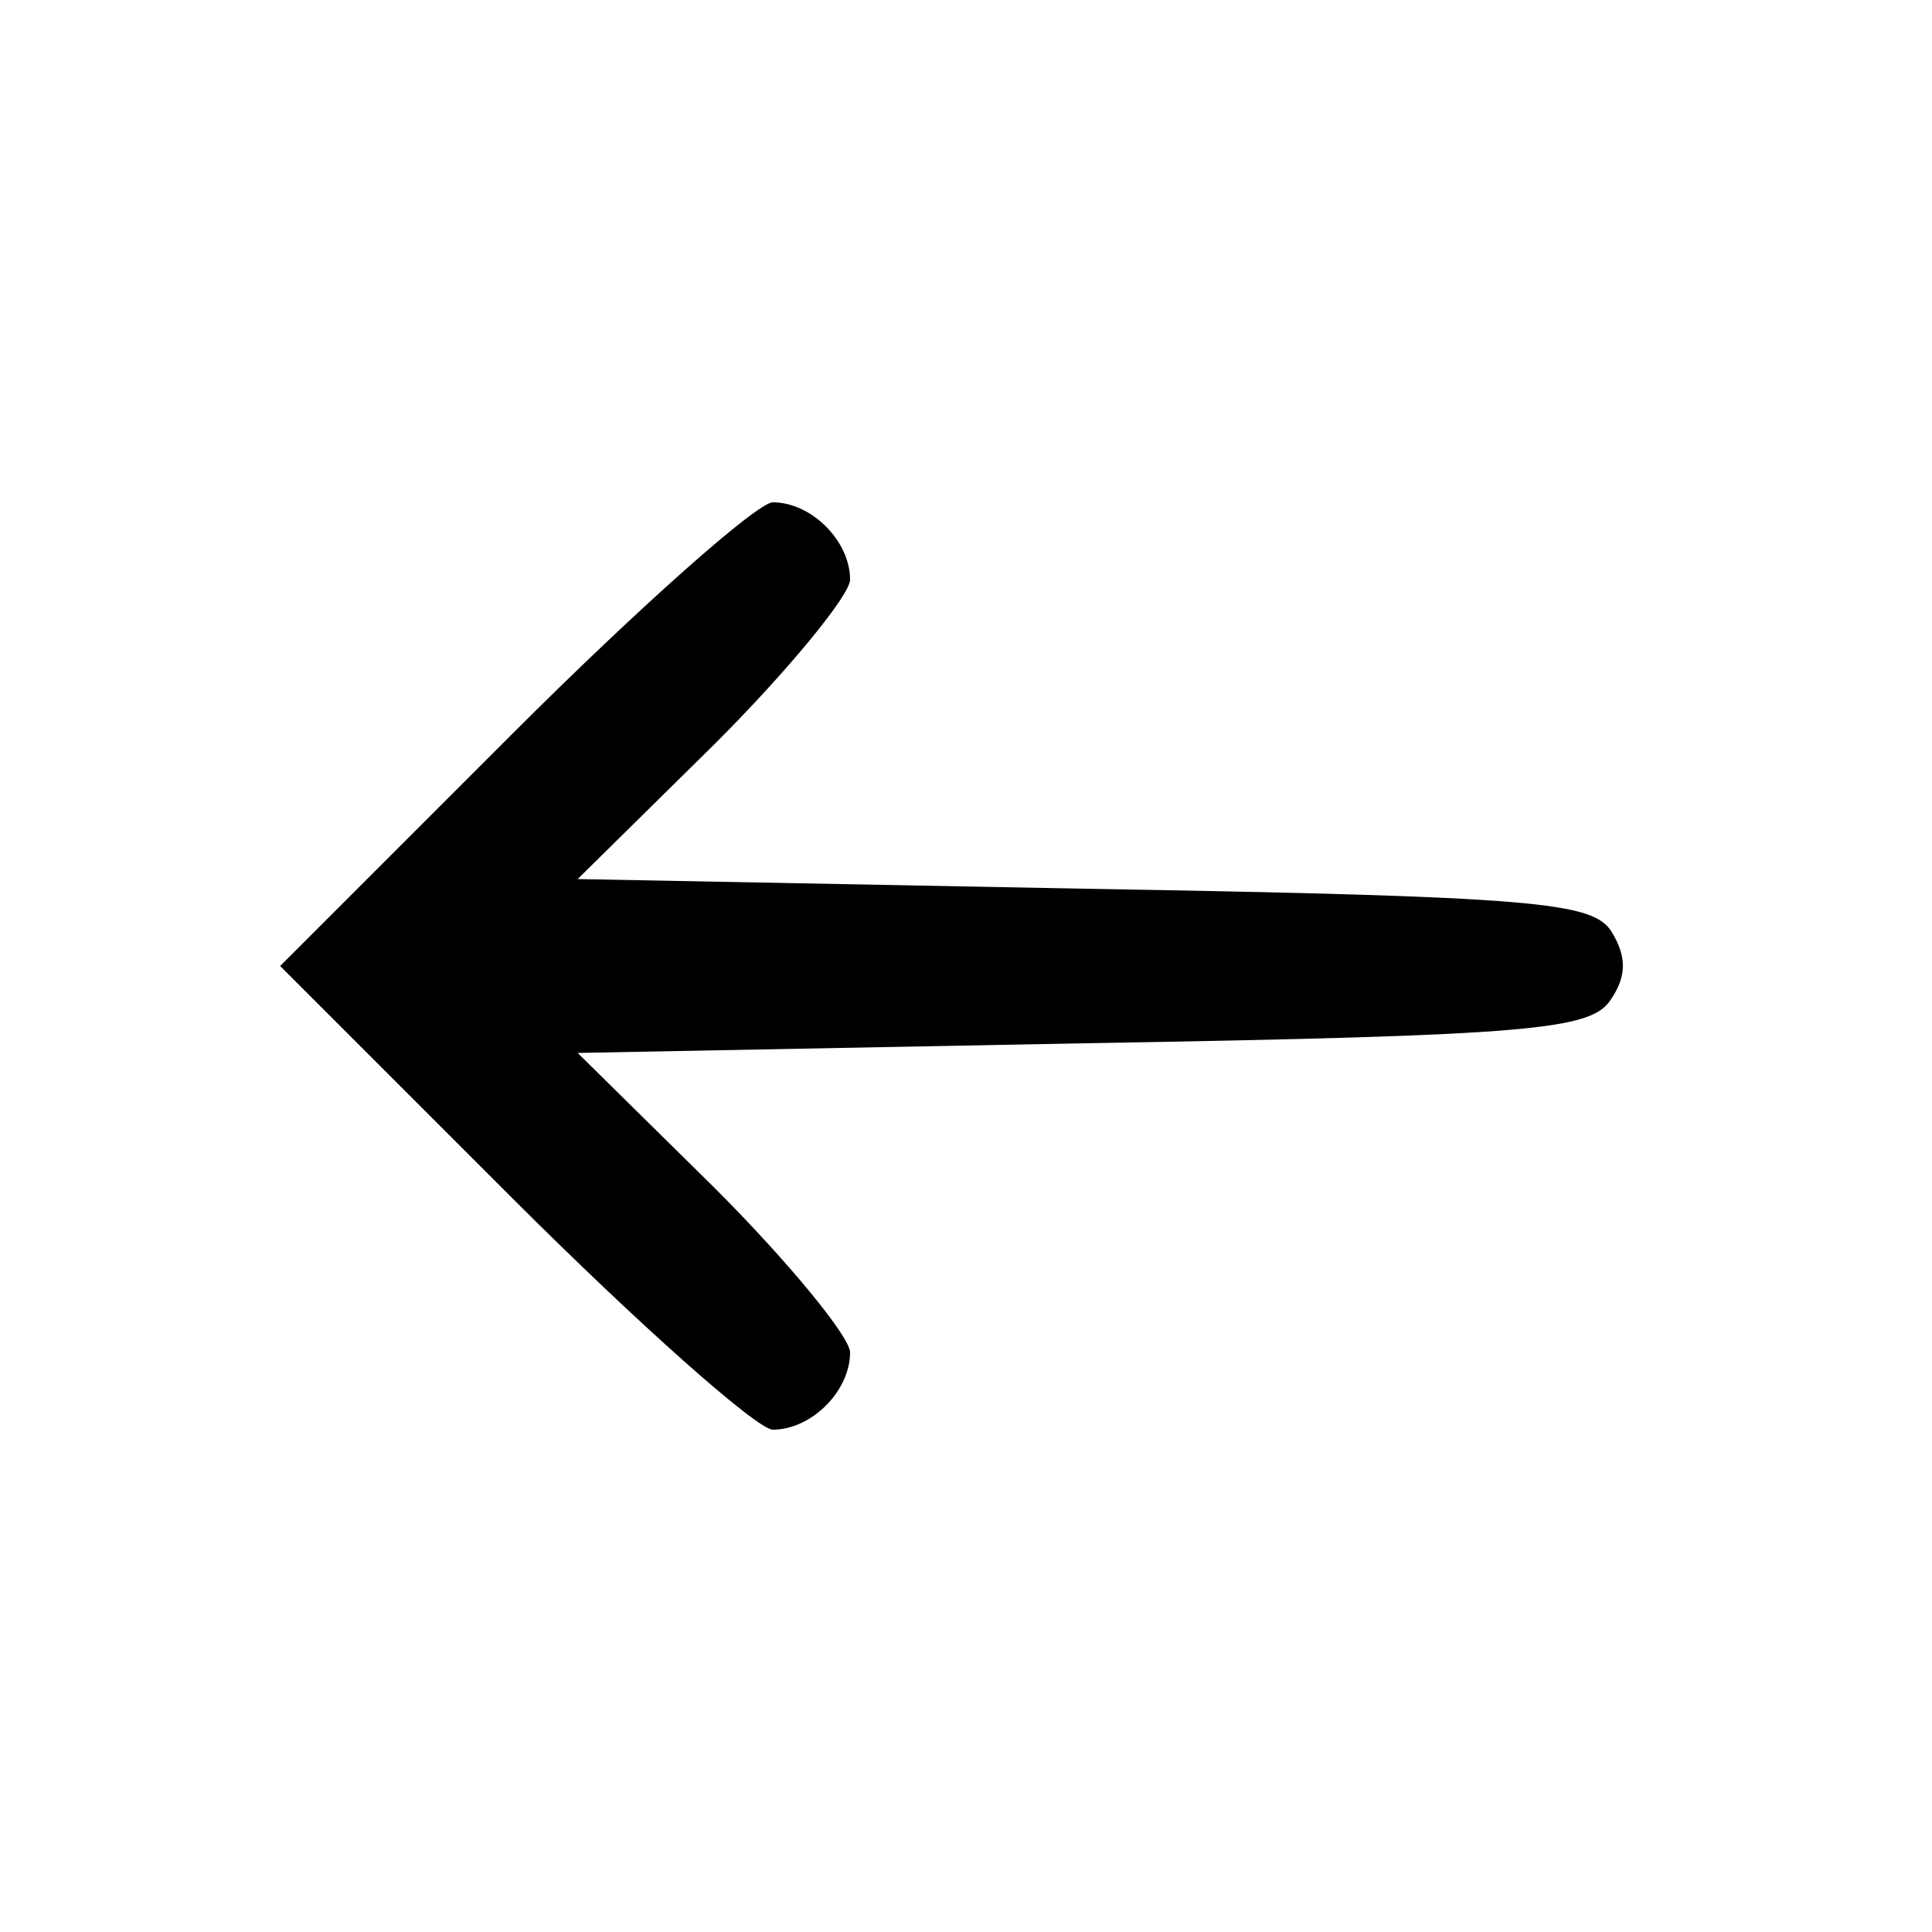
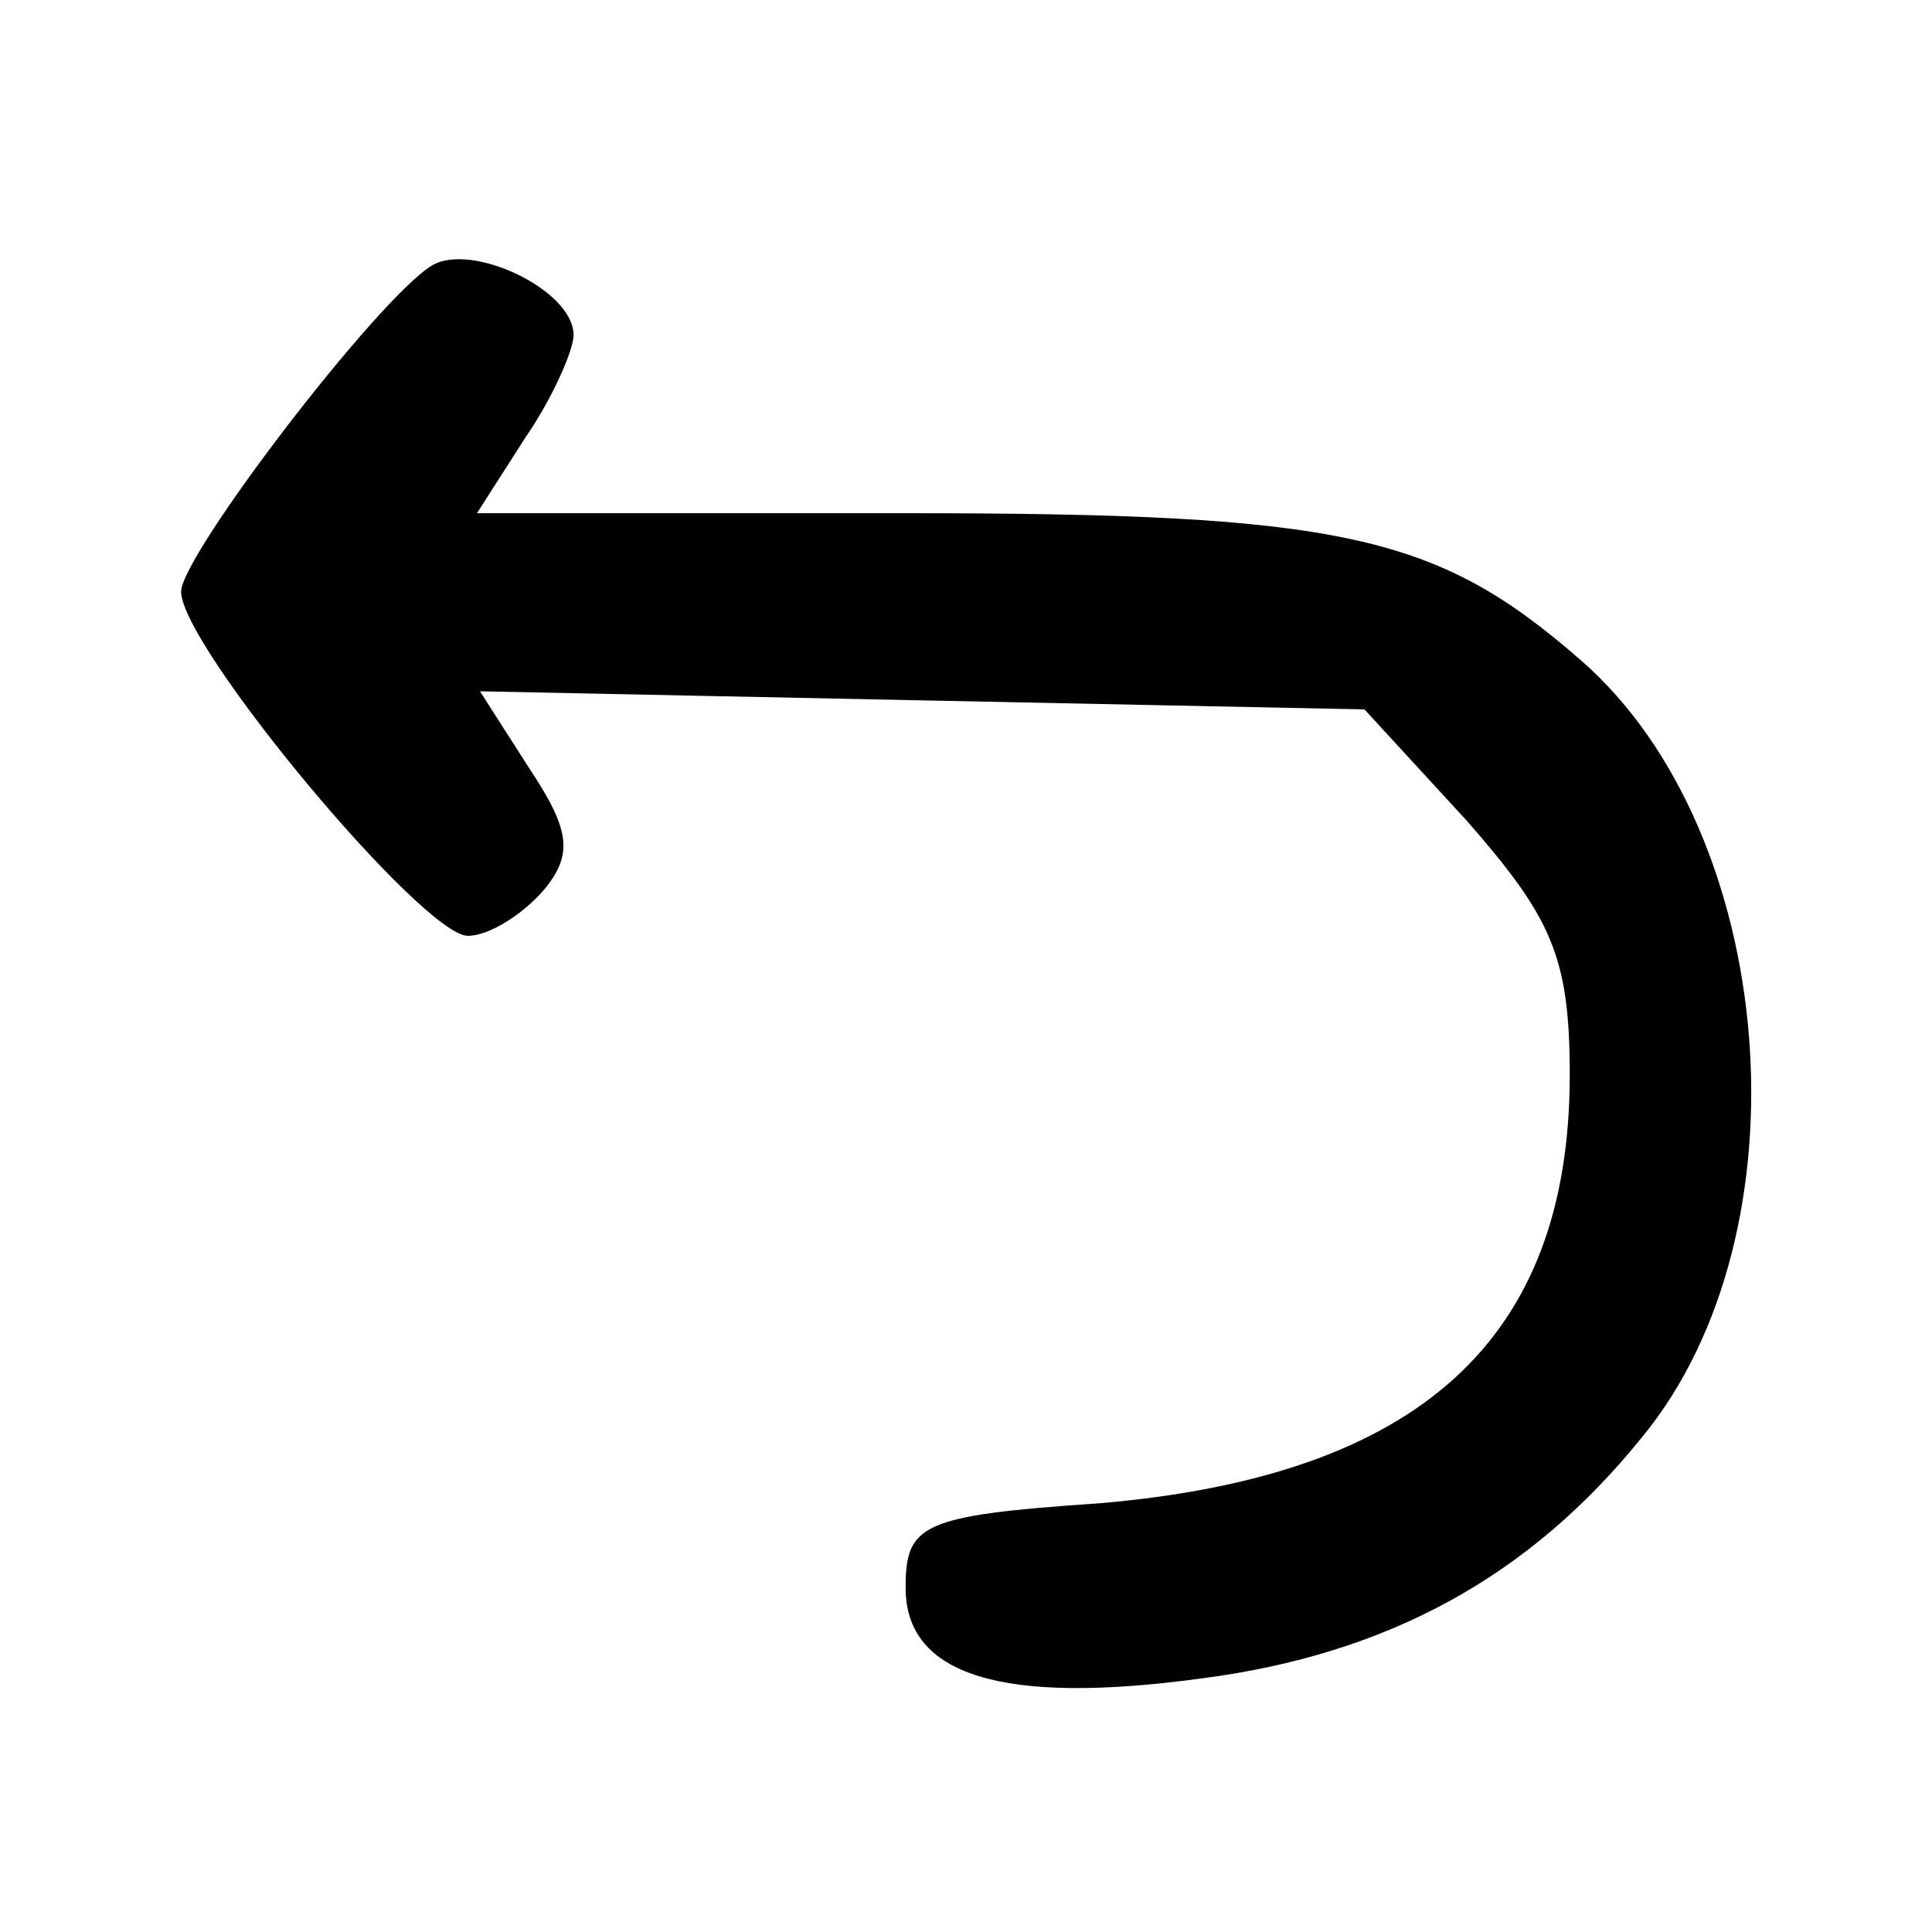
- <svg xmlns="http://www.w3.org/2000/svg" version="1.0" width="100pt" height="100pt" viewBox="0 0 100 100" preserveAspectRatio="xMidYMid meet">
-   <g transform="translate(0,100) scale(0.1,-0.1)">
-     <path d="M265 620 l-120 -120 120 -120 c66 -66 127 -120 135 -120 20 0 40 20 40 40 0 8 -32 47 -70 85 l-71 70 262 5 c235 4 263 7 273 23 8 12 8 22 0 35 -10 15 -38 18 -273 22 l-262 5 71 70 c38 38 70 77 70 85 0 20 -20 40 -40 40 -8 0 -69 -54 -135 -120z" />
+ <svg xmlns="http://www.w3.org/2000/svg" version="1.0" width="64pt" height="64pt" viewBox="0 0 64 64" preserveAspectRatio="xMidYMid meet">
+   <g transform="translate(0,64) scale(0.1,-0.1)">
+     <path d="M143 552 c-18 -11 -83 -96 -83 -108 0 -18 80 -114 95 -114 7 0 18 7 25 15 10 12 9 20 -5 41 l-16 25 146 -3 147 -3 34 -37 c28 -32 34 -45 34 -84 0 -88 -50 -133 -156 -142 -59 -4 -64 -7 -64 -28 0 -29 32 -39 98 -30 62 8 109 34 146 80 56 68 45 200 -20 257 -48 42 -79 49 -225 49 l-141 0 16 25 c9 13 16 29 16 34 0 15 -34 31 -47 23z" />
  </g>
</svg>
